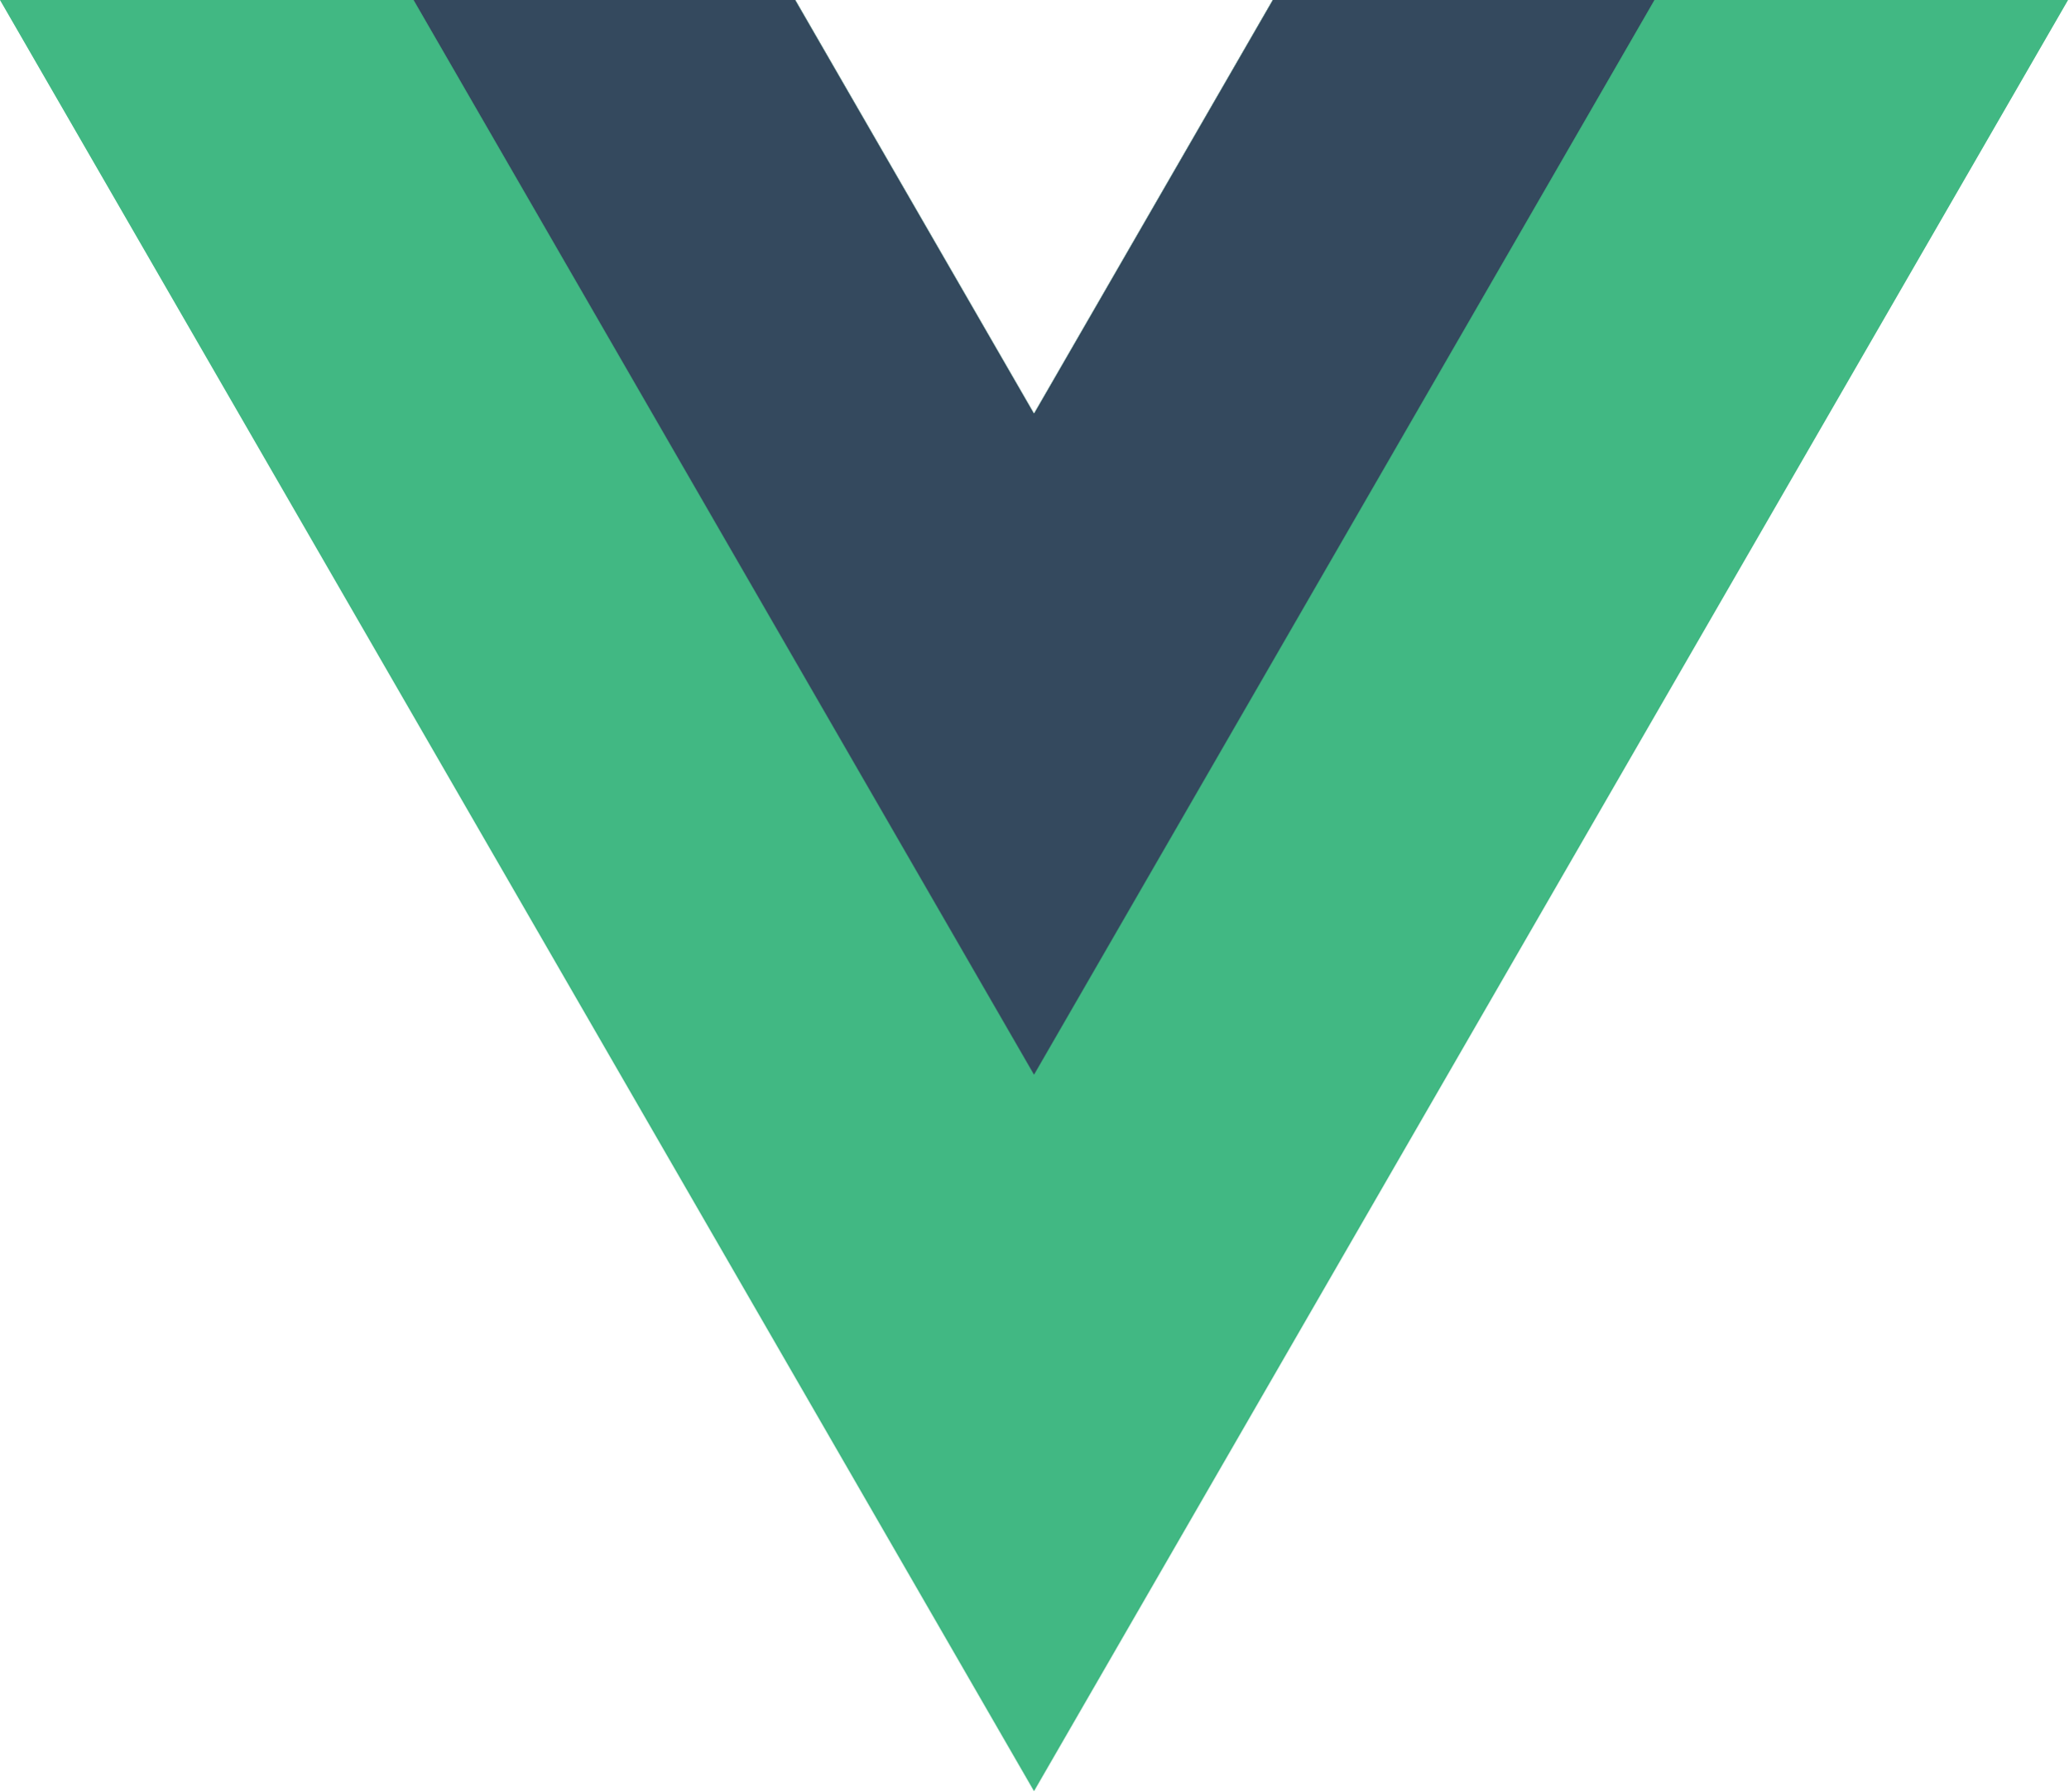
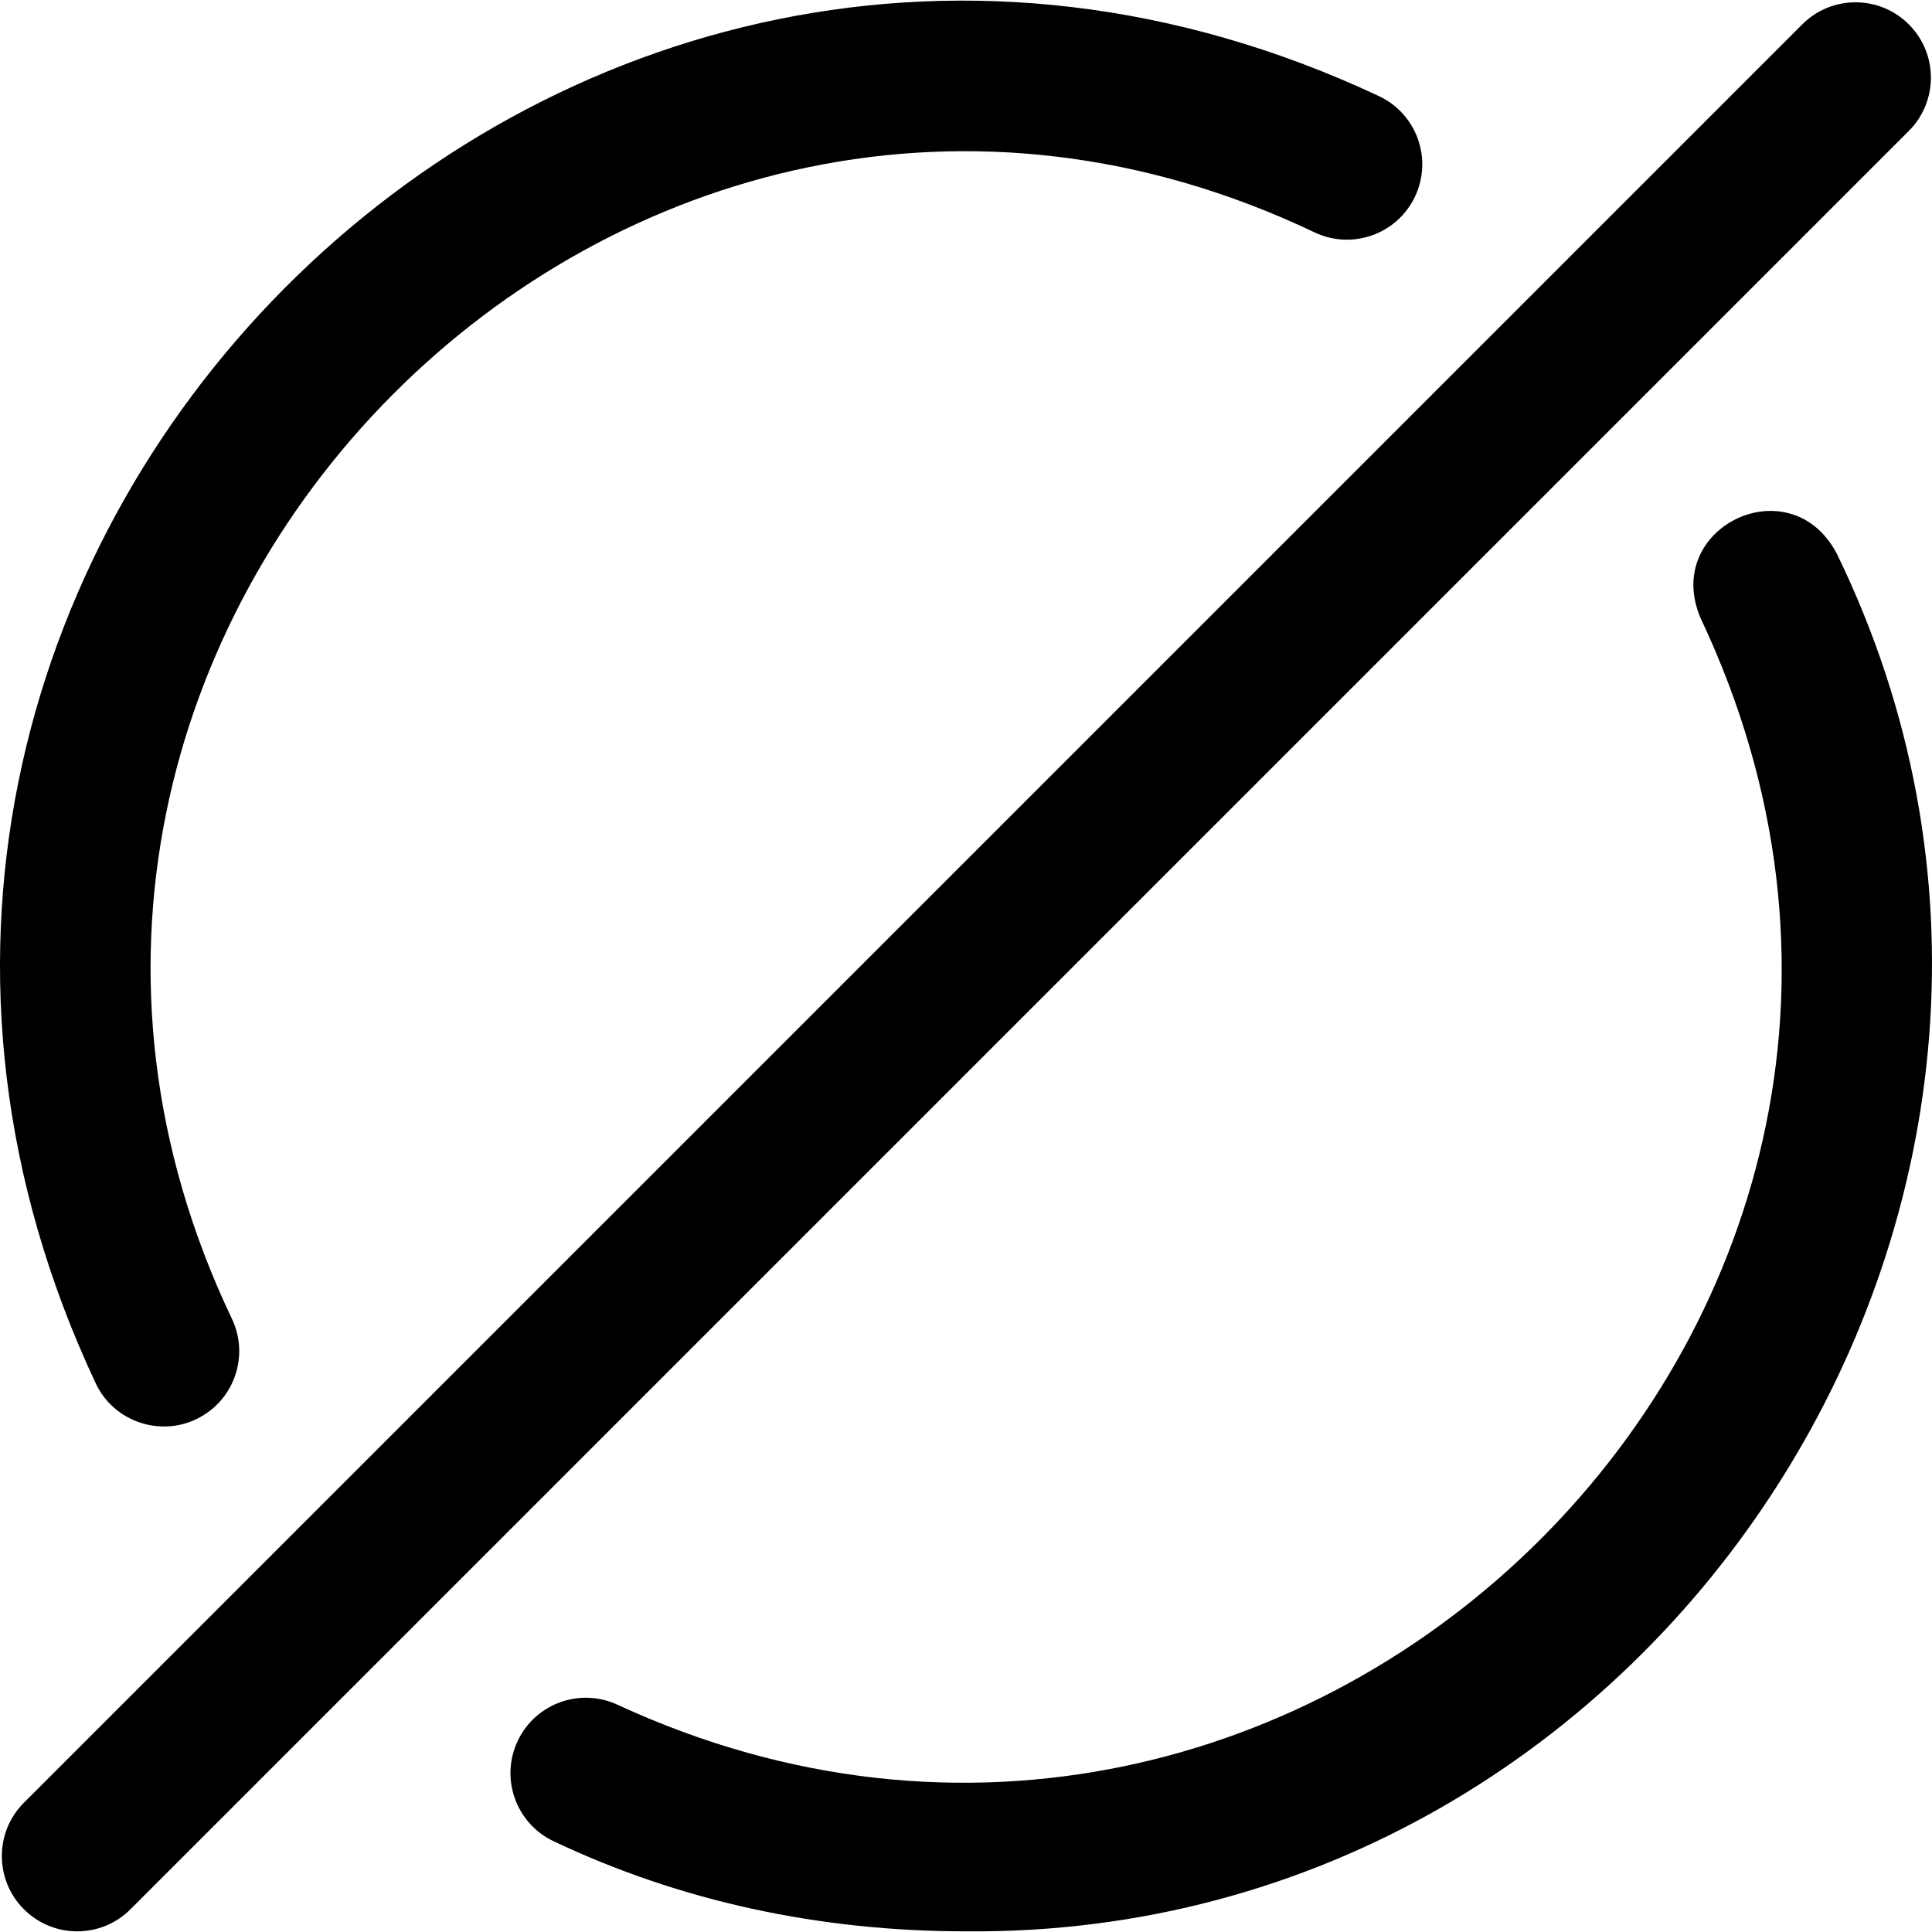
- <svg xmlns="http://www.w3.org/2000/svg" viewBox="0 0 261.76 226.69">
-   <path d="M161.096.001l-30.225 52.351L100.647.001H-.005l130.877 226.688L261.749.001z" fill="#41b883" />
-   <path d="M161.096.001l-30.225 52.351L100.647.001H52.346l78.526 136.01L209.398.001z" fill="#34495e" />
+ <svg xmlns="http://www.w3.org/2000/svg" id="fi_5169216" enable-background="new 0 0 512.784 512.784" height="512" viewBox="0 0 512.784 512.784" width="512">
+   <path d="m256.49 512.611c-39.223 0-76.087-8.051-109.57-23.929-9.98-4.733-14.234-16.66-9.501-26.641s16.661-14.234 26.641-9.501c182.603 84.249 373.961-104.925 287.358-288.361-10.496-24.22 23.859-40.738 36.143-17.138 81.565 167.692-45.06 367.114-231.071 365.57zm-204.366-135.959c9.964-4.768 14.175-16.71 9.407-26.674-86.823-182.155 104.549-375.416 287.392-288.294 9.98 4.732 21.906.477 26.638-9.503s.479-21.908-9.501-26.641c-218.254-102.475-442.869 124.354-340.608 341.706 4.782 10.061 16.93 14.133 26.672 9.406zm-17.492 130.101s472-472 472-472c7.811-7.811 7.811-20.474 0-28.284s-20.474-7.811-28.284 0c0 0-472 472-472 472-7.811 7.811-7.811 20.474 0 28.284 7.811 7.811 20.474 7.811 28.284 0z" />
</svg>
